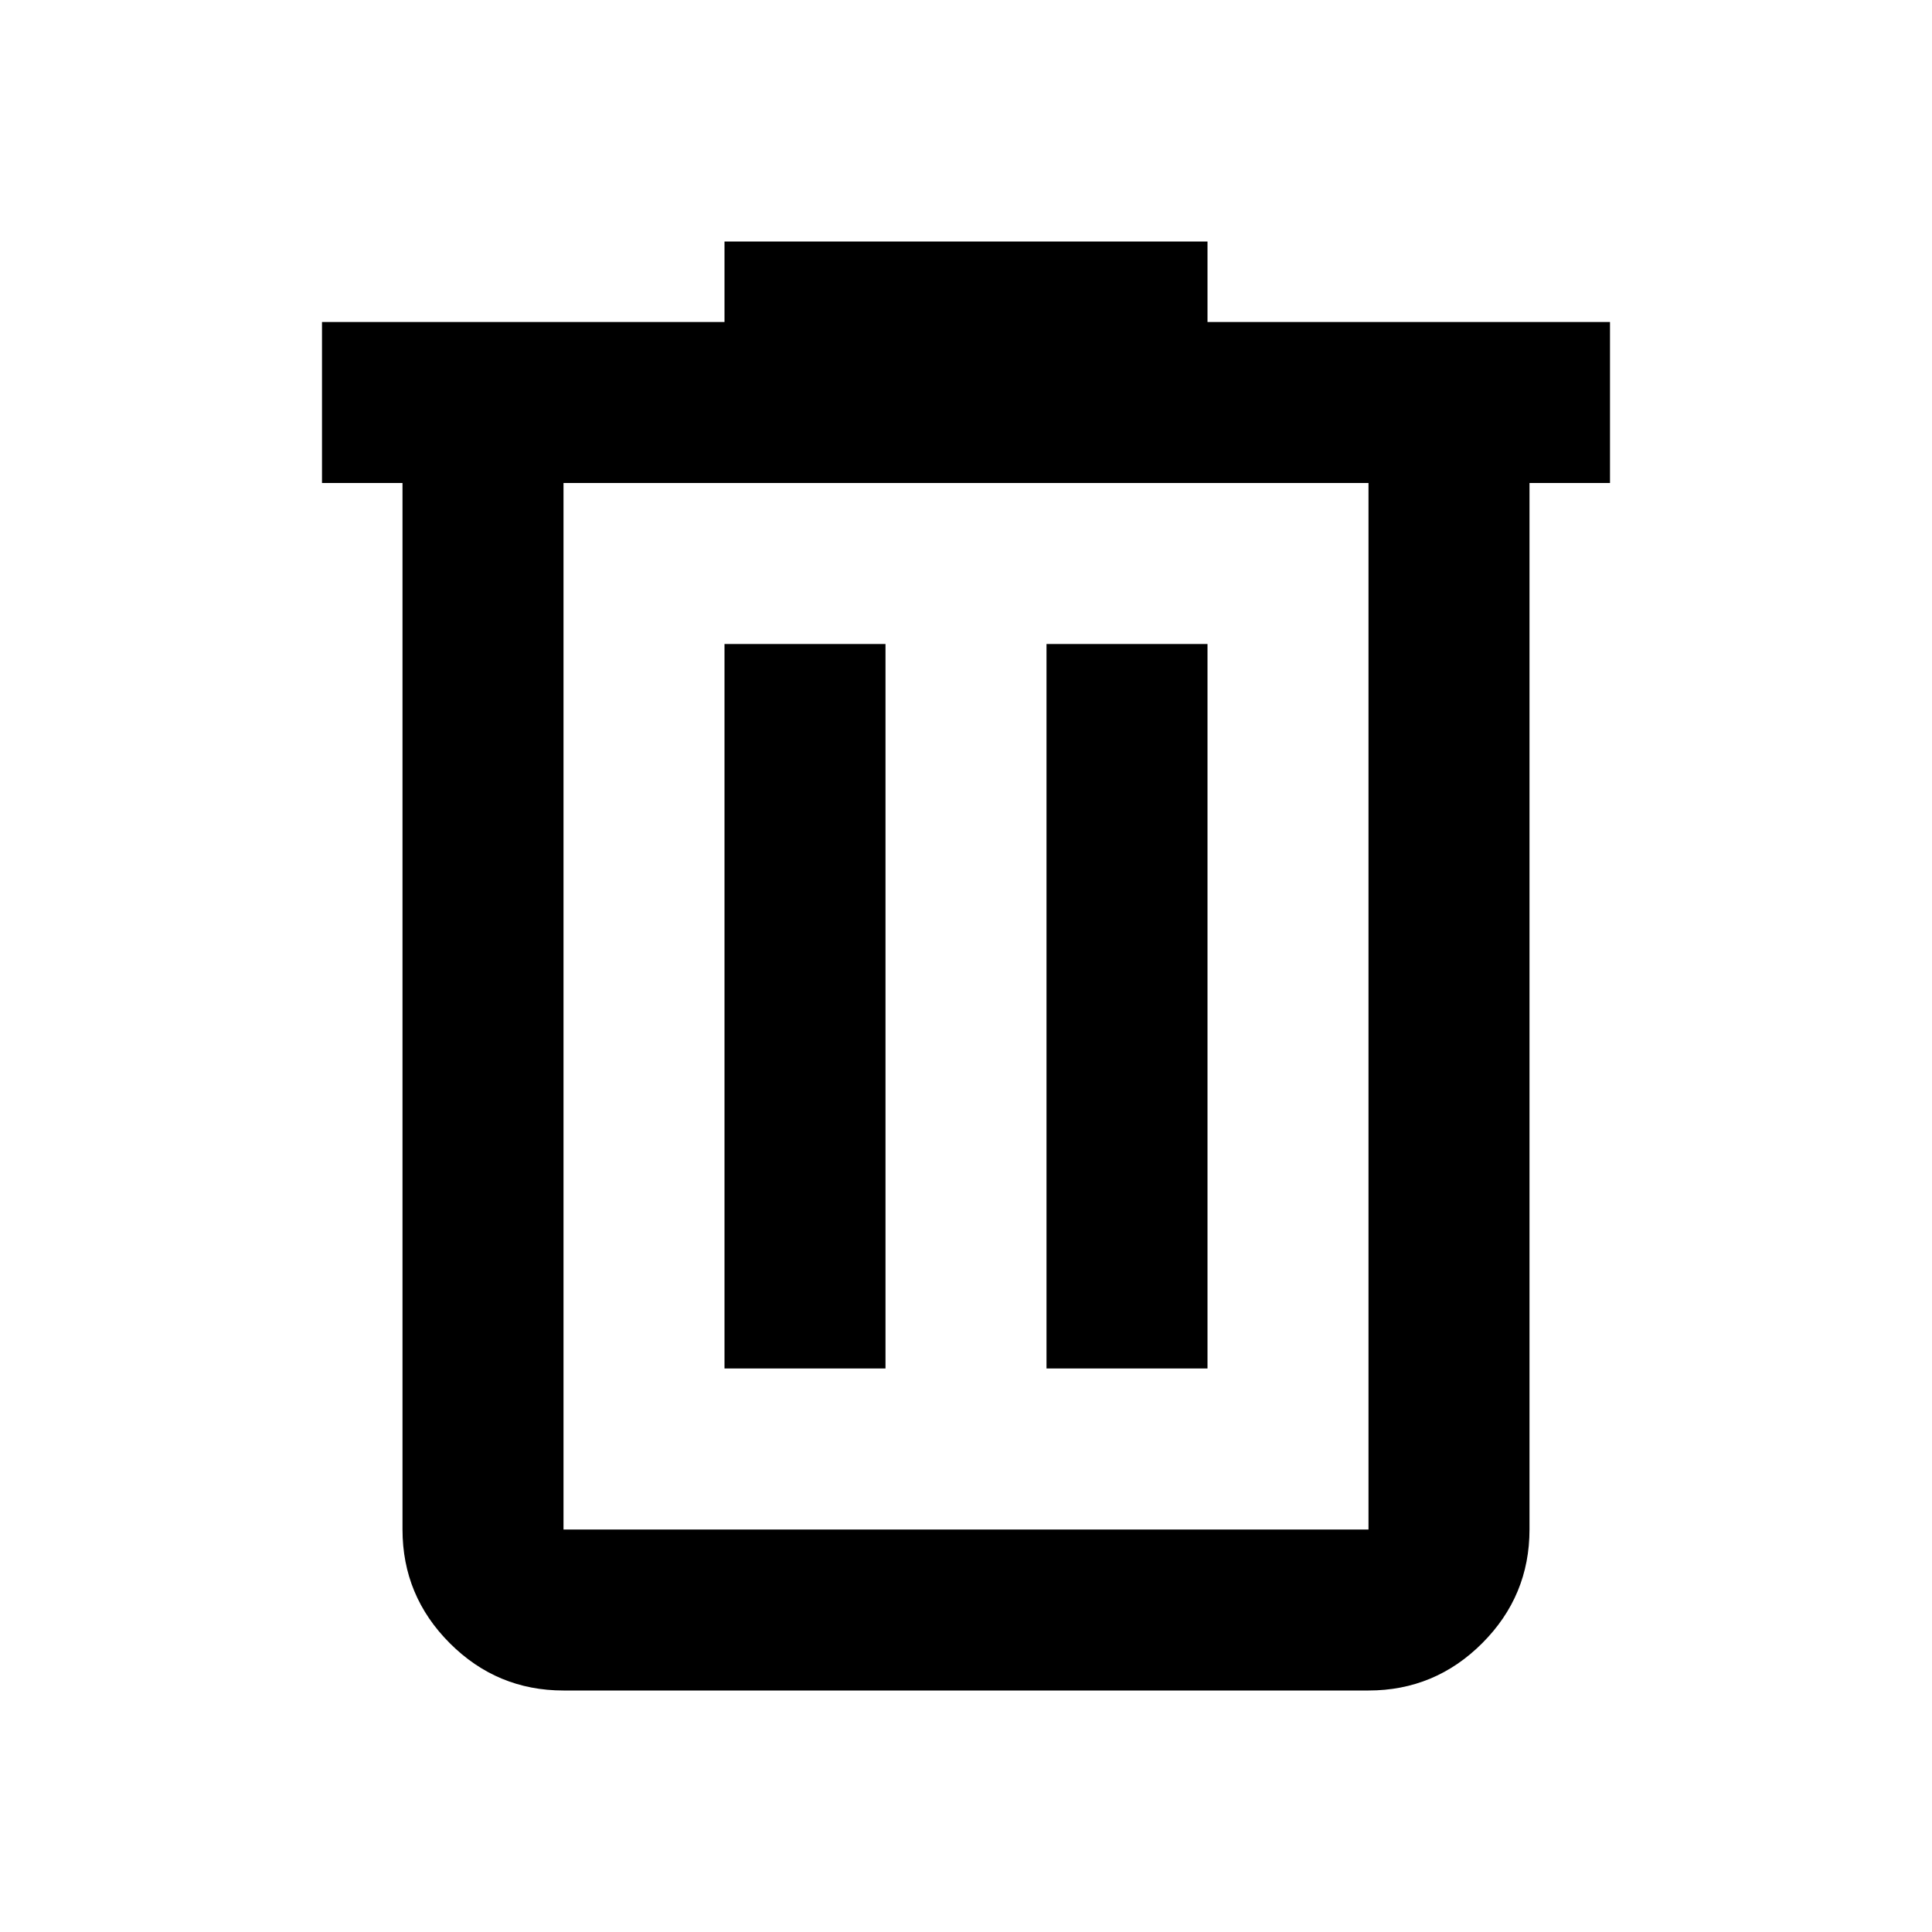
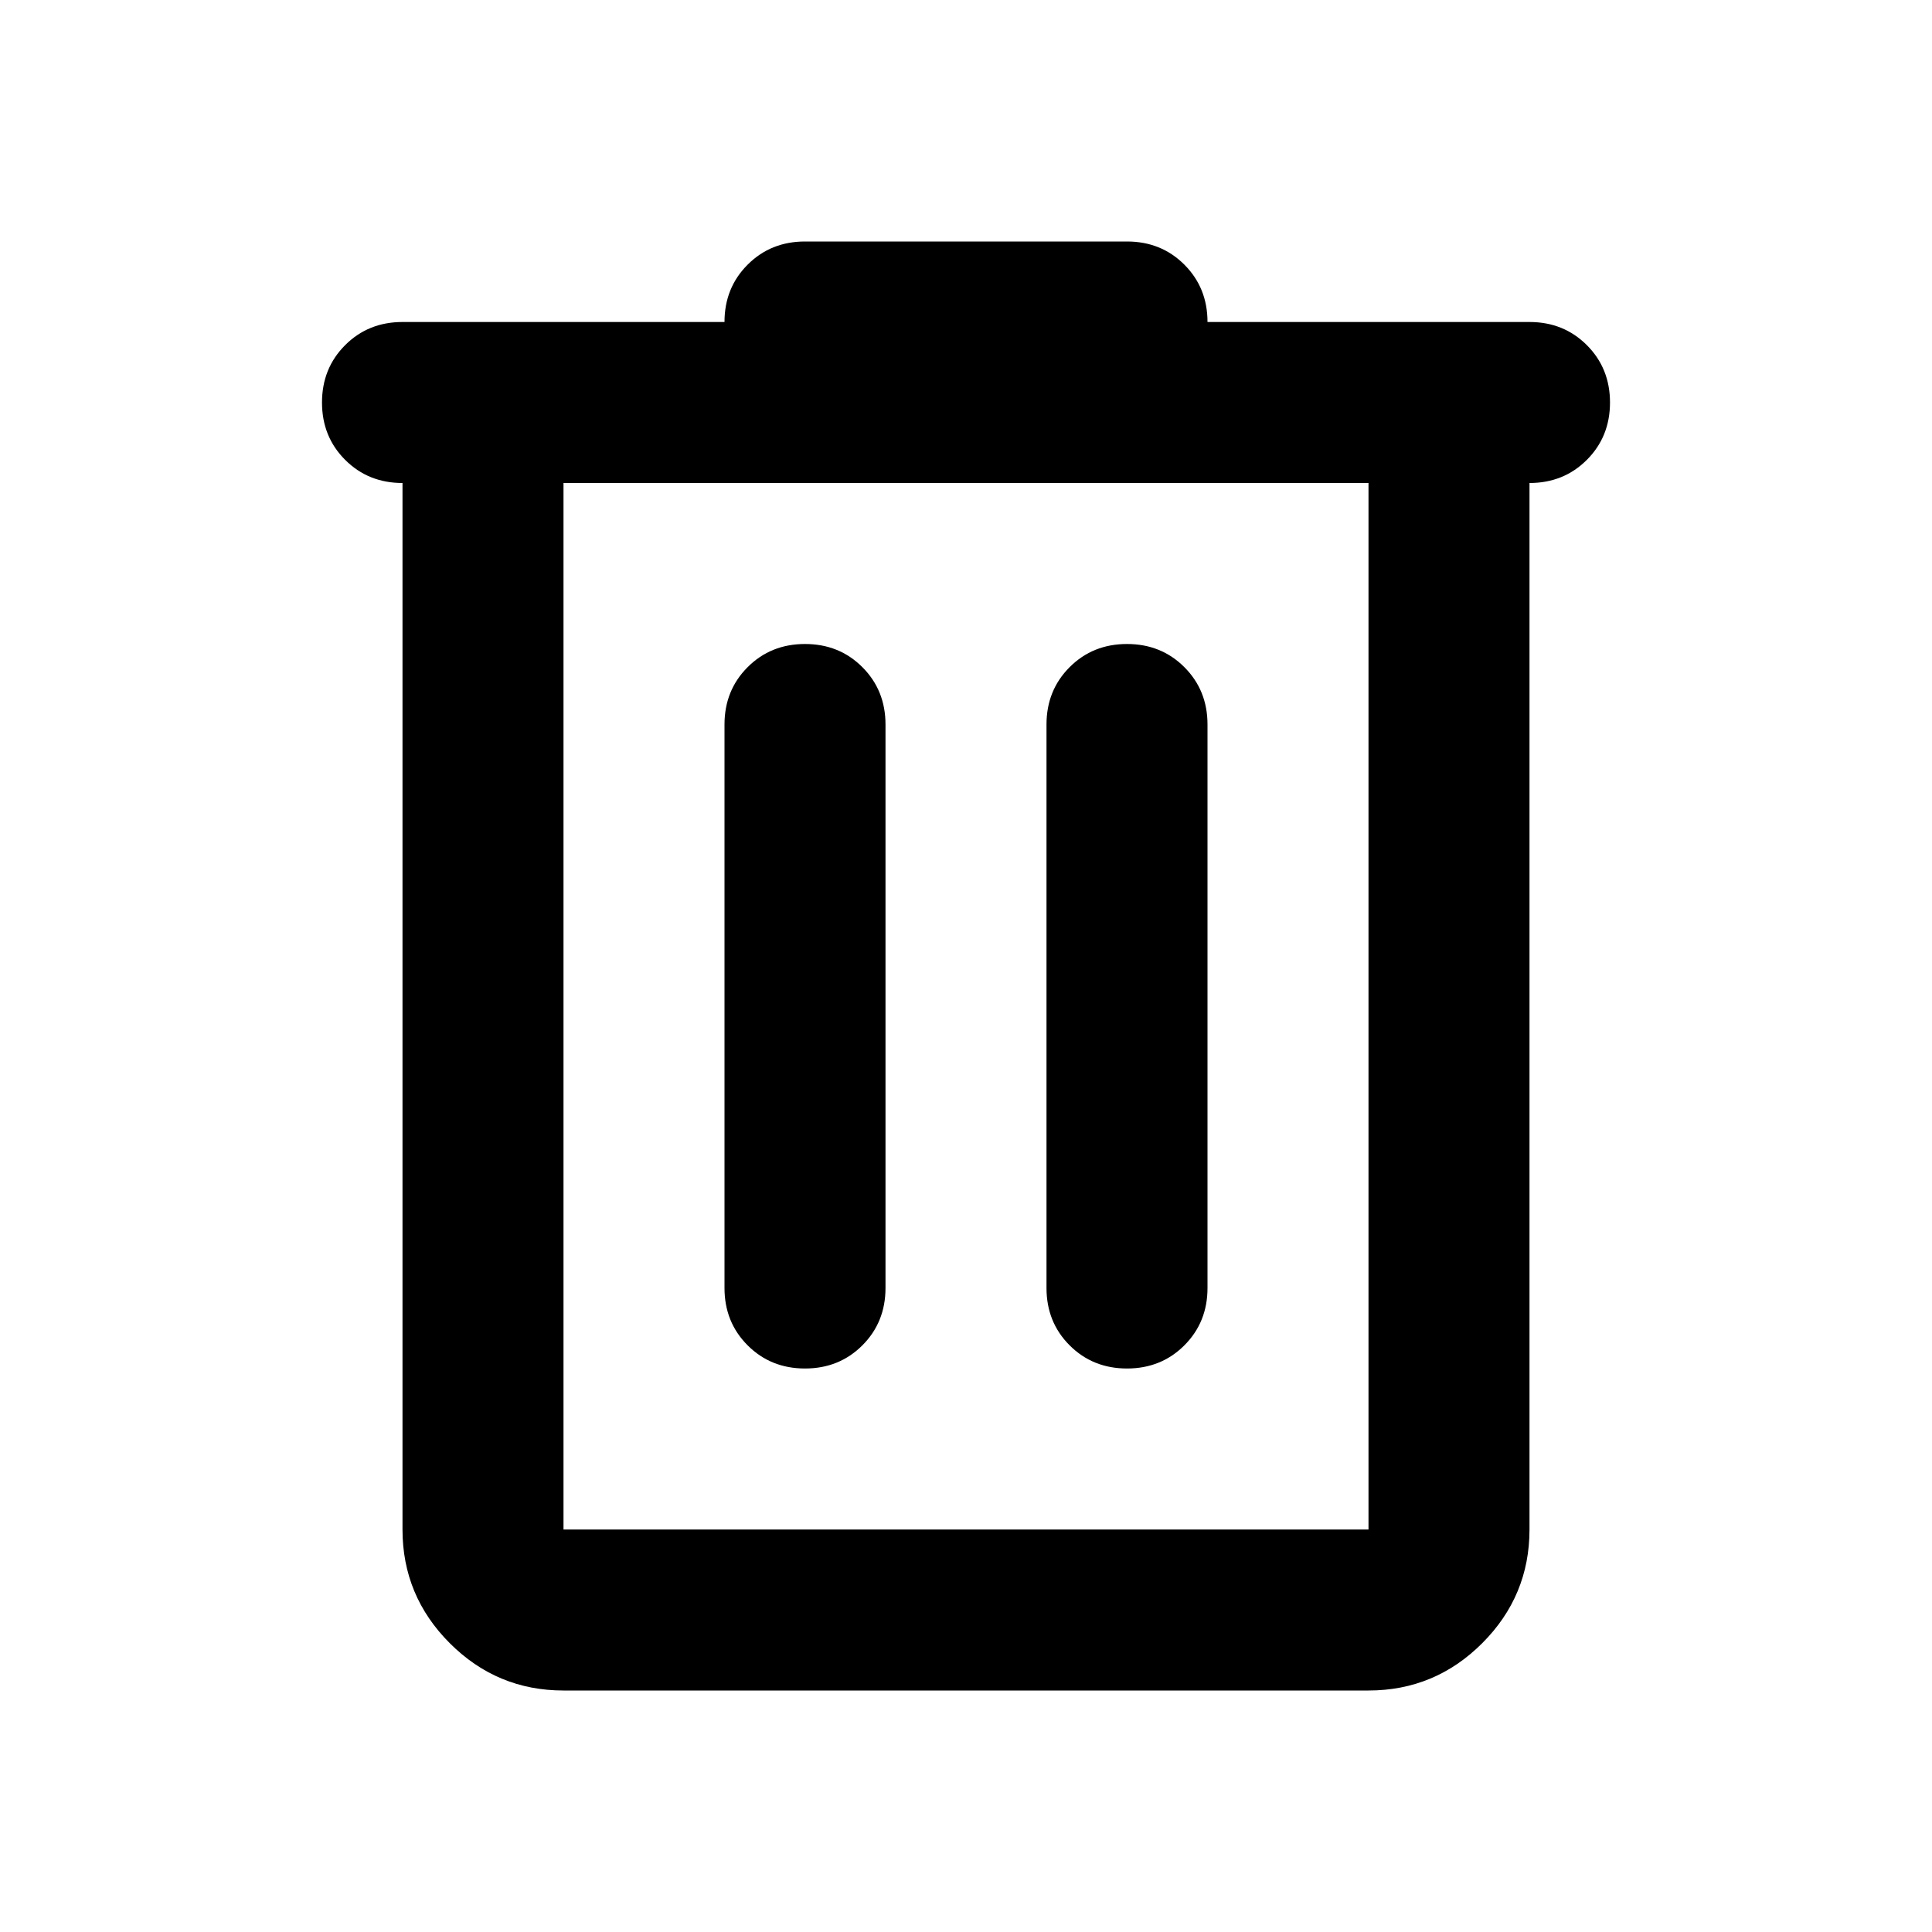
<svg xmlns="http://www.w3.org/2000/svg" viewBox="0 -960 960 960">
-   <path d="M280-120q-33 0-56.5-23.5T200-200v-520h-40v-80h200v-40h240v40h200v80h-40v520q0 33-23.5 56.5T680-120H280Zm400-600H280v520h400v-520ZM360-280h80v-360h-80v360Zm160 0h80v-360h-80v360ZM280-720v520-520Z" />
+   <path d="M280-120q-33 0-56.5-23.5T200-200v-520q-17 0-28.5-11.5T160-760q0-17 11.5-28.5T200-800h160q0-17 11.5-28.5T400-840h160q17 0 28.5 11.5T600-800h160q17 0 28.5 11.5T800-760q0 17-11.5 28.5T760-720v520q0 33-23.5 56.5T680-120H280Zm400-600H280v520h400v-520ZM428.5-291.5Q440-303 440-320v-280q0-17-11.5-28.5T400-640q-17 0-28.5 11.5T360-600v280q0 17 11.5 28.5T400-280q17 0 28.5-11.5Zm160 0Q600-303 600-320v-280q0-17-11.5-28.5T560-640q-17 0-28.5 11.5T520-600v280q0 17 11.5 28.5T560-280q17 0 28.5-11.5ZM280-720v520-520Z" />
</svg>
